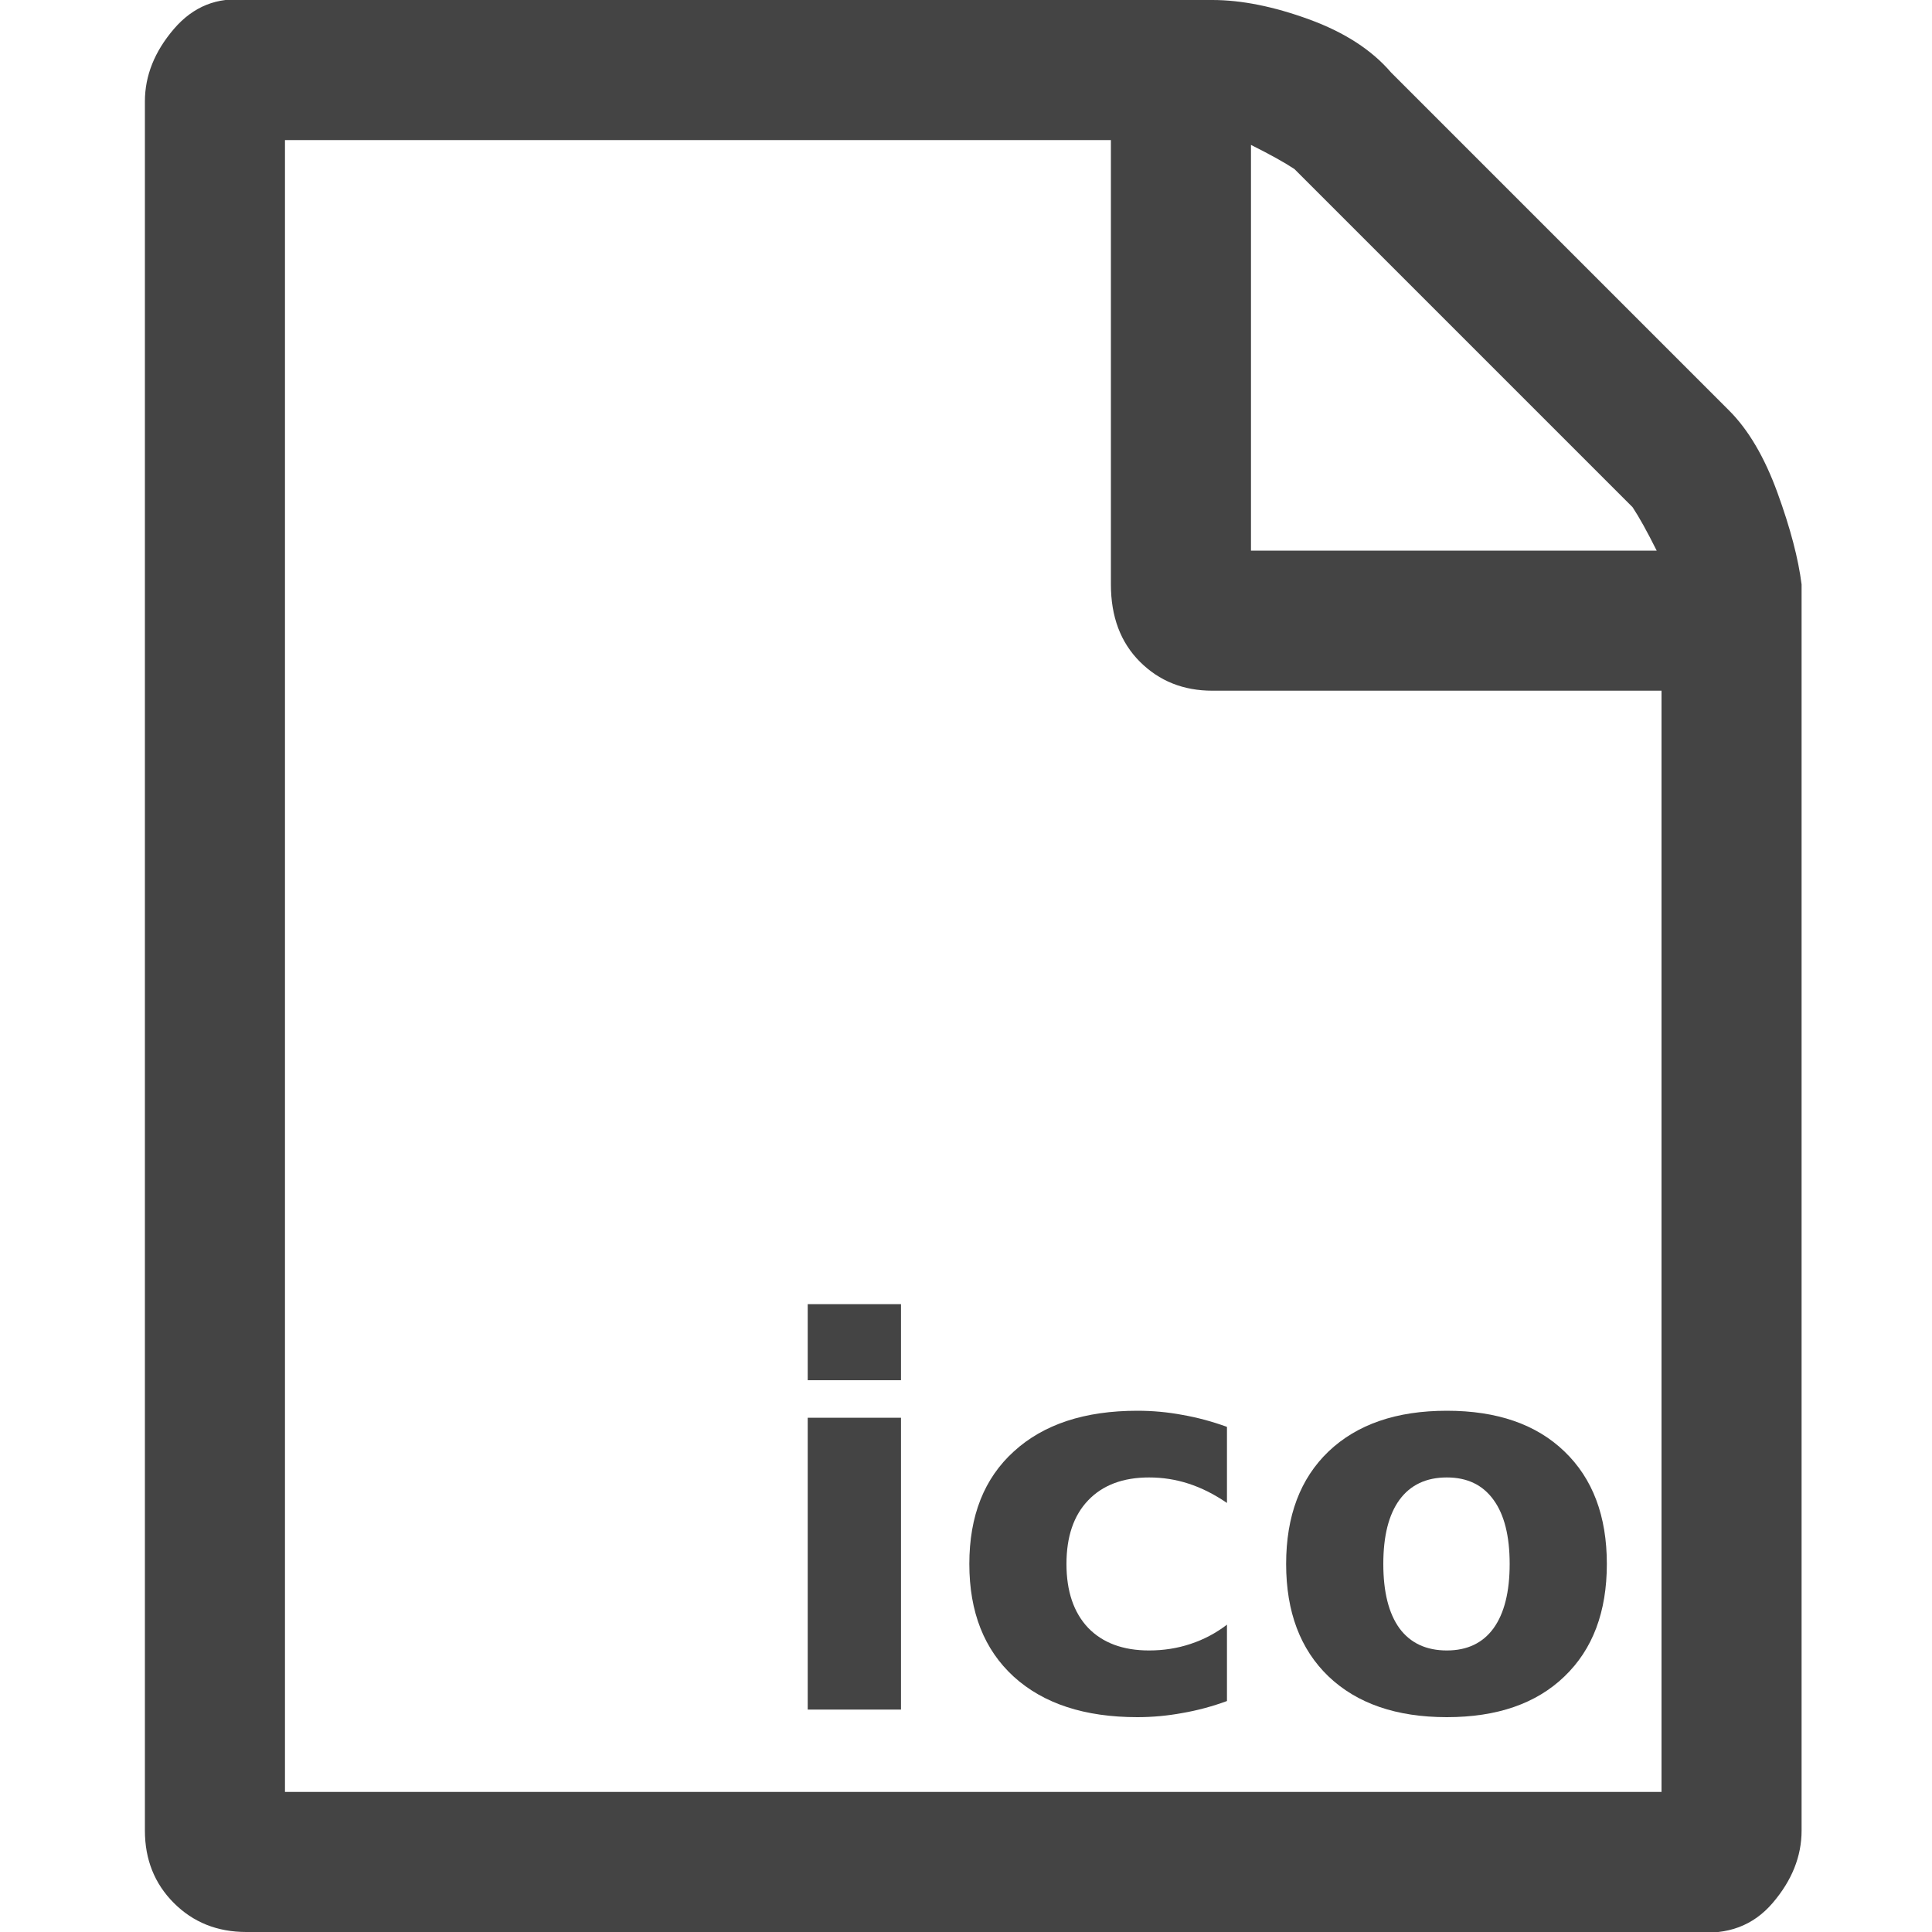
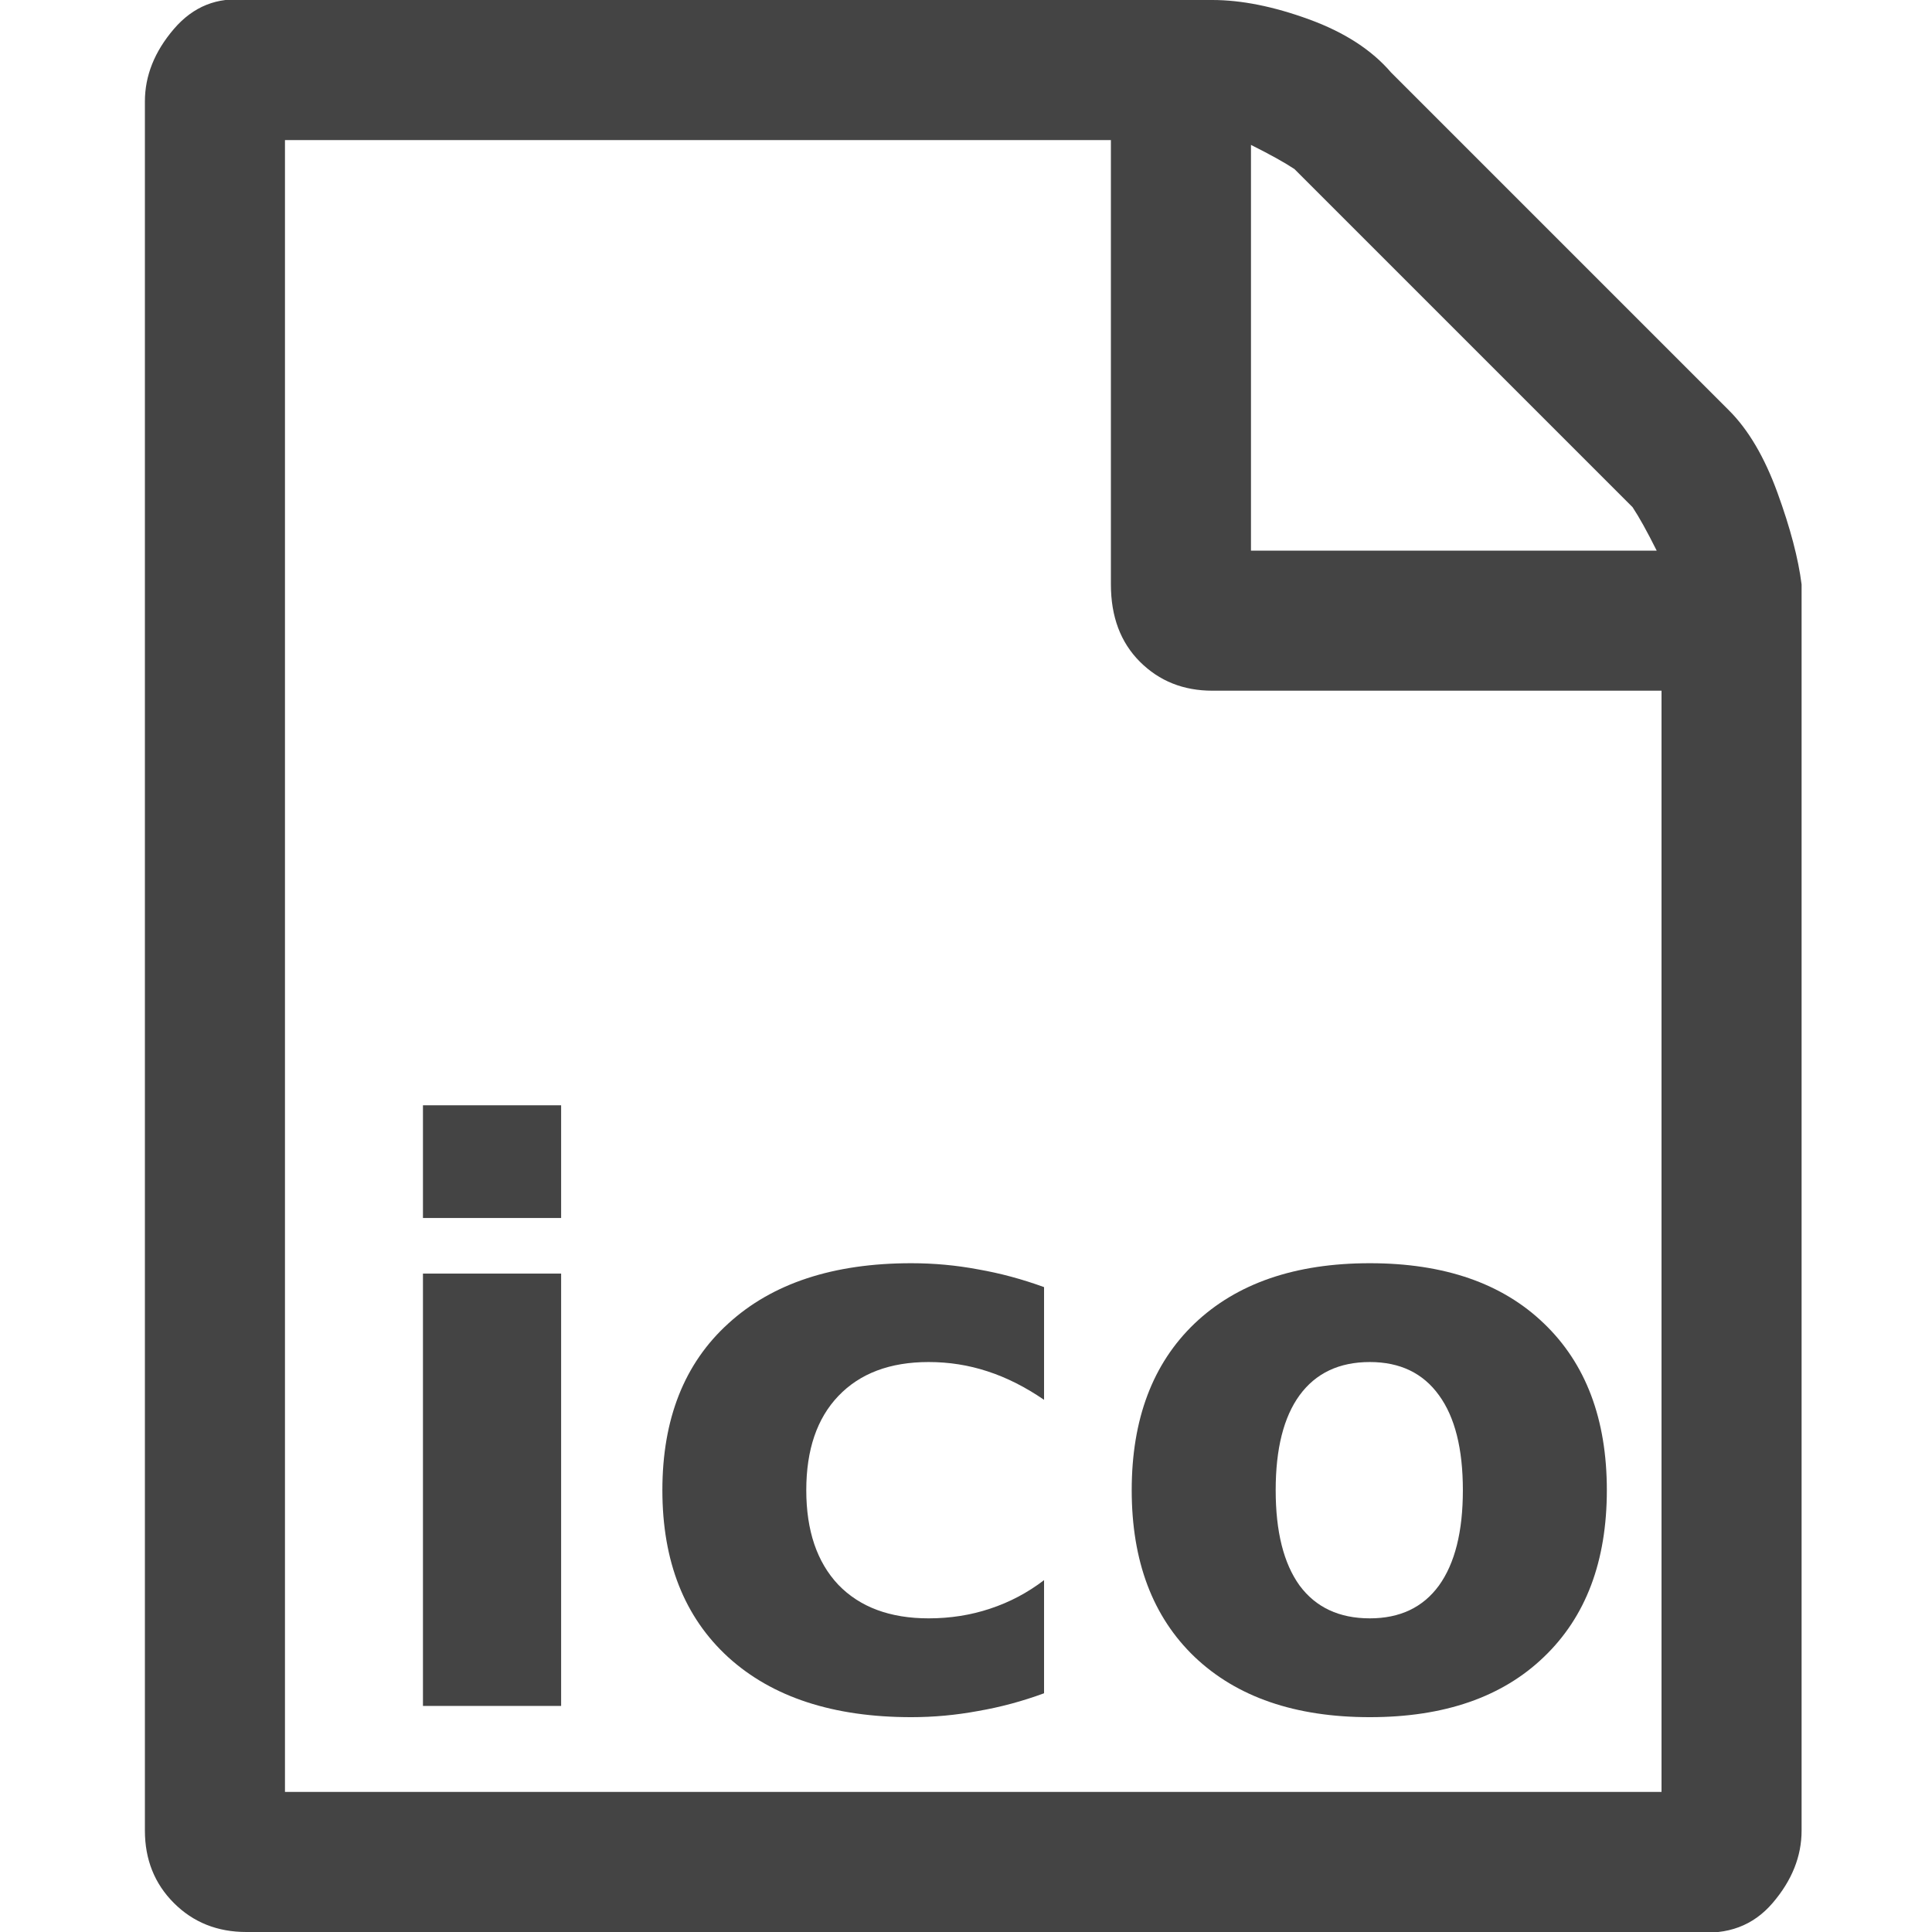
<svg xmlns="http://www.w3.org/2000/svg" width="40" height="40" viewBox="0 0 40 40" id="svg4310" version="1.1">
+   <defs id="defs4190" />
  <path d="m 35.8,8.5 c 0.4,0.4 0.733,0.967 1,1.7 0.267,0.733 0.433,1.367 0.5,1.9 l 0,25.8 c 0,0.533 -0.2,1.033 -0.6,1.5 -0.4,0.467 -0.933,0.667 -1.6,0.6 l -30,0 C 4.5,40 4,39.8 3.6,39.4 3.2,39 3,38.5 3,37.9 L 3,2.1 C 3,1.567 3.2,1.067 3.6,0.6 4,0.133 4.5,-0.067 5.1,0 l 20,0 c 0.6,0 1.267,0.133 2,0.4 0.733,0.267 1.3,0.633 1.7,1.1 z M 25.9,3 l 0,8.4 8.4,0 C 34.1,11 33.933,10.7 33.8,10.5 l -7,-7 C 26.6,3.367 26.3,3.2 25.9,3 Z m 8.5,34.1 0,-22.8 -9.3,0 C 24.5,14.3 24,14.1 23.6,13.7 23.2,13.3 23,12.767 23,12.1 l 0,-9.2 -17.1,0 0,34.2 z" id="path4312" style="fill:#444444" />
-   <g style="font-style:normal;font-weight:normal;font-size:58.922px;line-height:125%;font-family:sans-serif;text-align:end;letter-spacing:0px;word-spacing:0px;text-anchor:end;fill:#444444;fill-opacity:1;stroke:none;stroke-width:1px;stroke-linecap:butt;stroke-linejoin:miter;stroke-opacity:1" id="text4320">
+   <g style="font-style:normal;font-weight:normal;font-size:58.922px;line-height:125%;font-family:sans-serif;text-align:end;letter-spacing:0px;word-spacing:0px;text-anchor:end;fill:#444444;fill-opacity:1;stroke:none;stroke-width:1px;stroke-linecap:butt;stroke-linejoin:miter;stroke-opacity:1" id="text4320" transform="matrix(1.481484,0,0,1.481484,-16.01806,-17.11761)">
    <path d="m 16.723,29.353 1.931,0 0,6.042 -1.931,0 0,-6.042 z m 0,-2.352 1.931,0 0,1.575 -1.931,0 0,-1.575 z" style="fill:#444444;fill-opacity:1" id="path11703" />
    <path d="m 25.403,29.542 0,1.575 q -0.394,-0.27 -0.793,-0.399 -0.394,-0.129 -0.82,-0.129 -0.809,0 -1.262,0.475 -0.448,0.469 -0.448,1.316 0,0.847 0.448,1.322 0.453,0.469 1.262,0.469 0.453,0 0.858,-0.135 0.41,-0.135 0.755,-0.399 l 0,1.581 q -0.453,0.167 -0.922,0.248 -0.464,0.086 -0.933,0.086 -1.635,0 -2.557,-0.836 -0.922,-0.842 -0.922,-2.336 0,-1.494 0.922,-2.33 0.922,-0.842 2.557,-0.842 0.475,0 0.933,0.086 0.464,0.081 0.922,0.248 z" style="fill:#444444;fill-opacity:1" id="path11705" />
    <path d="m 29.956,30.589 q -0.642,0 -0.982,0.464 -0.334,0.459 -0.334,1.327 0,0.869 0.334,1.332 0.34,0.459 0.982,0.459 0.631,0 0.966,-0.459 0.334,-0.464 0.334,-1.332 0,-0.869 -0.334,-1.327 -0.334,-0.464 -0.966,-0.464 z m 0,-1.381 q 1.559,0 2.433,0.842 0.879,0.842 0.879,2.33 0,1.489 -0.879,2.33 -0.874,0.842 -2.433,0.842 -1.564,0 -2.449,-0.842 -0.879,-0.842 -0.879,-2.33 0,-1.489 0.879,-2.33 0.885,-0.842 2.449,-0.842 z" style="fill:#444444;fill-opacity:1" id="path11707" />
  </g>
</svg>
